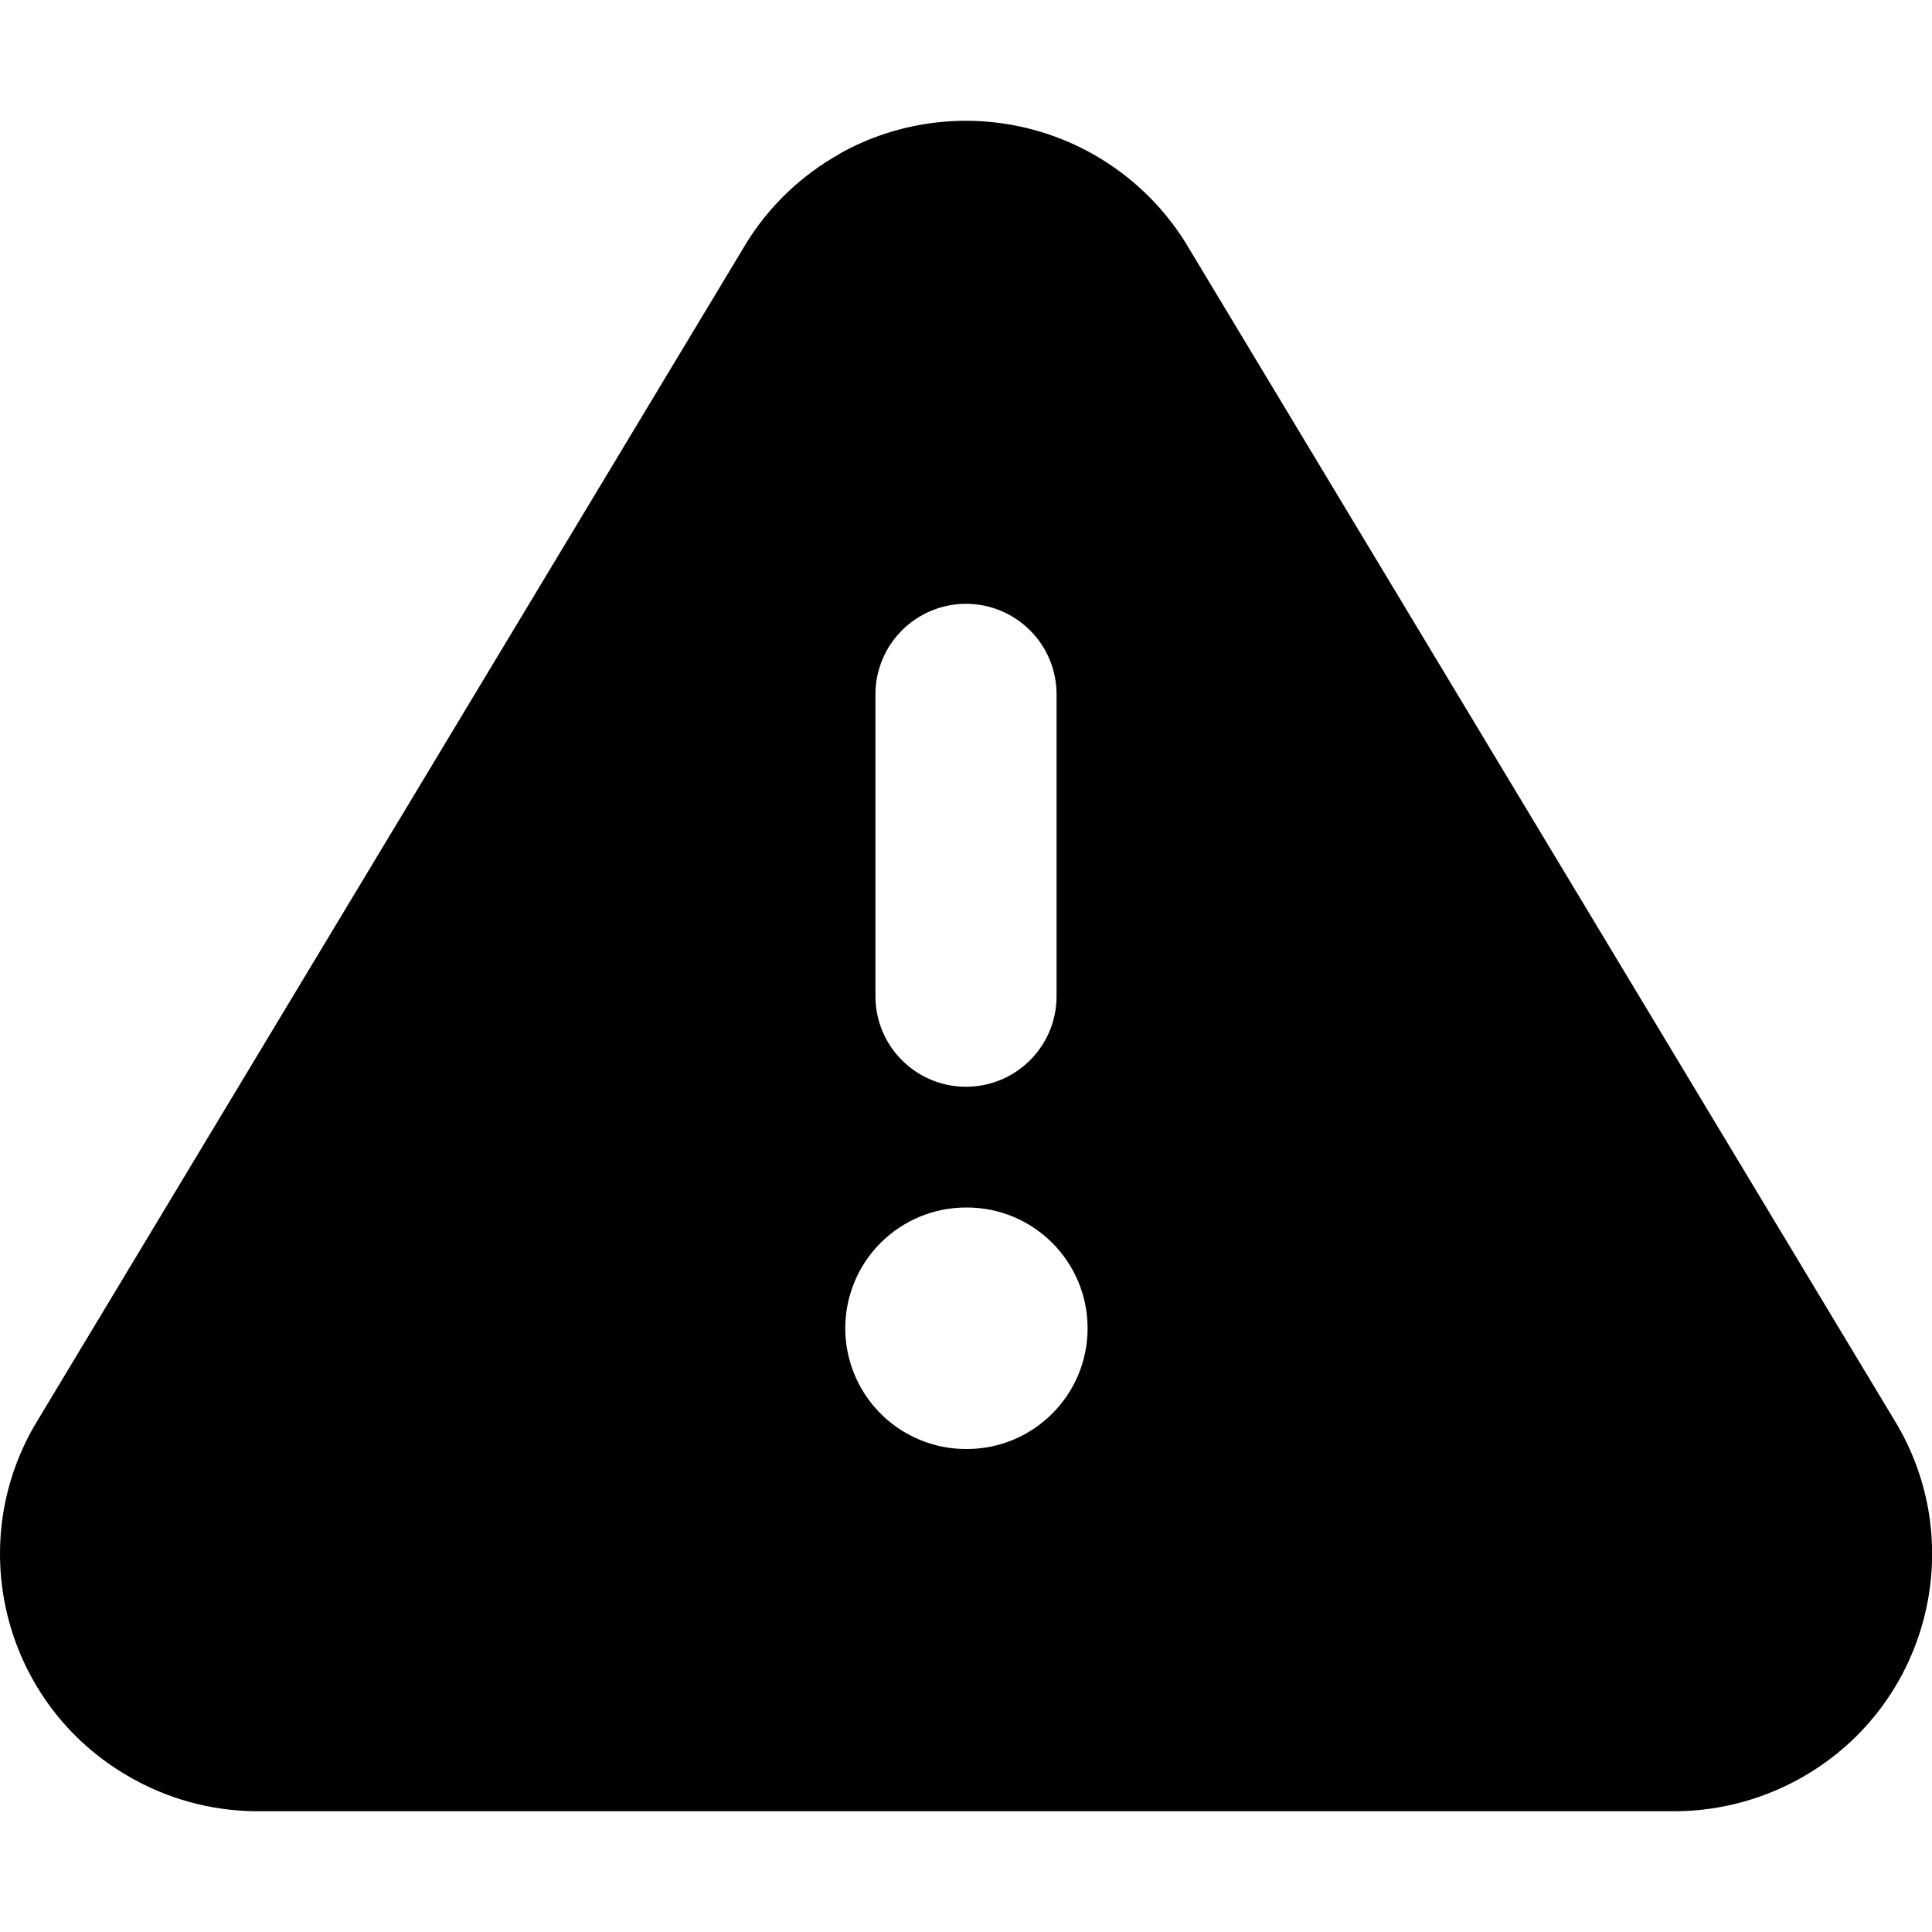
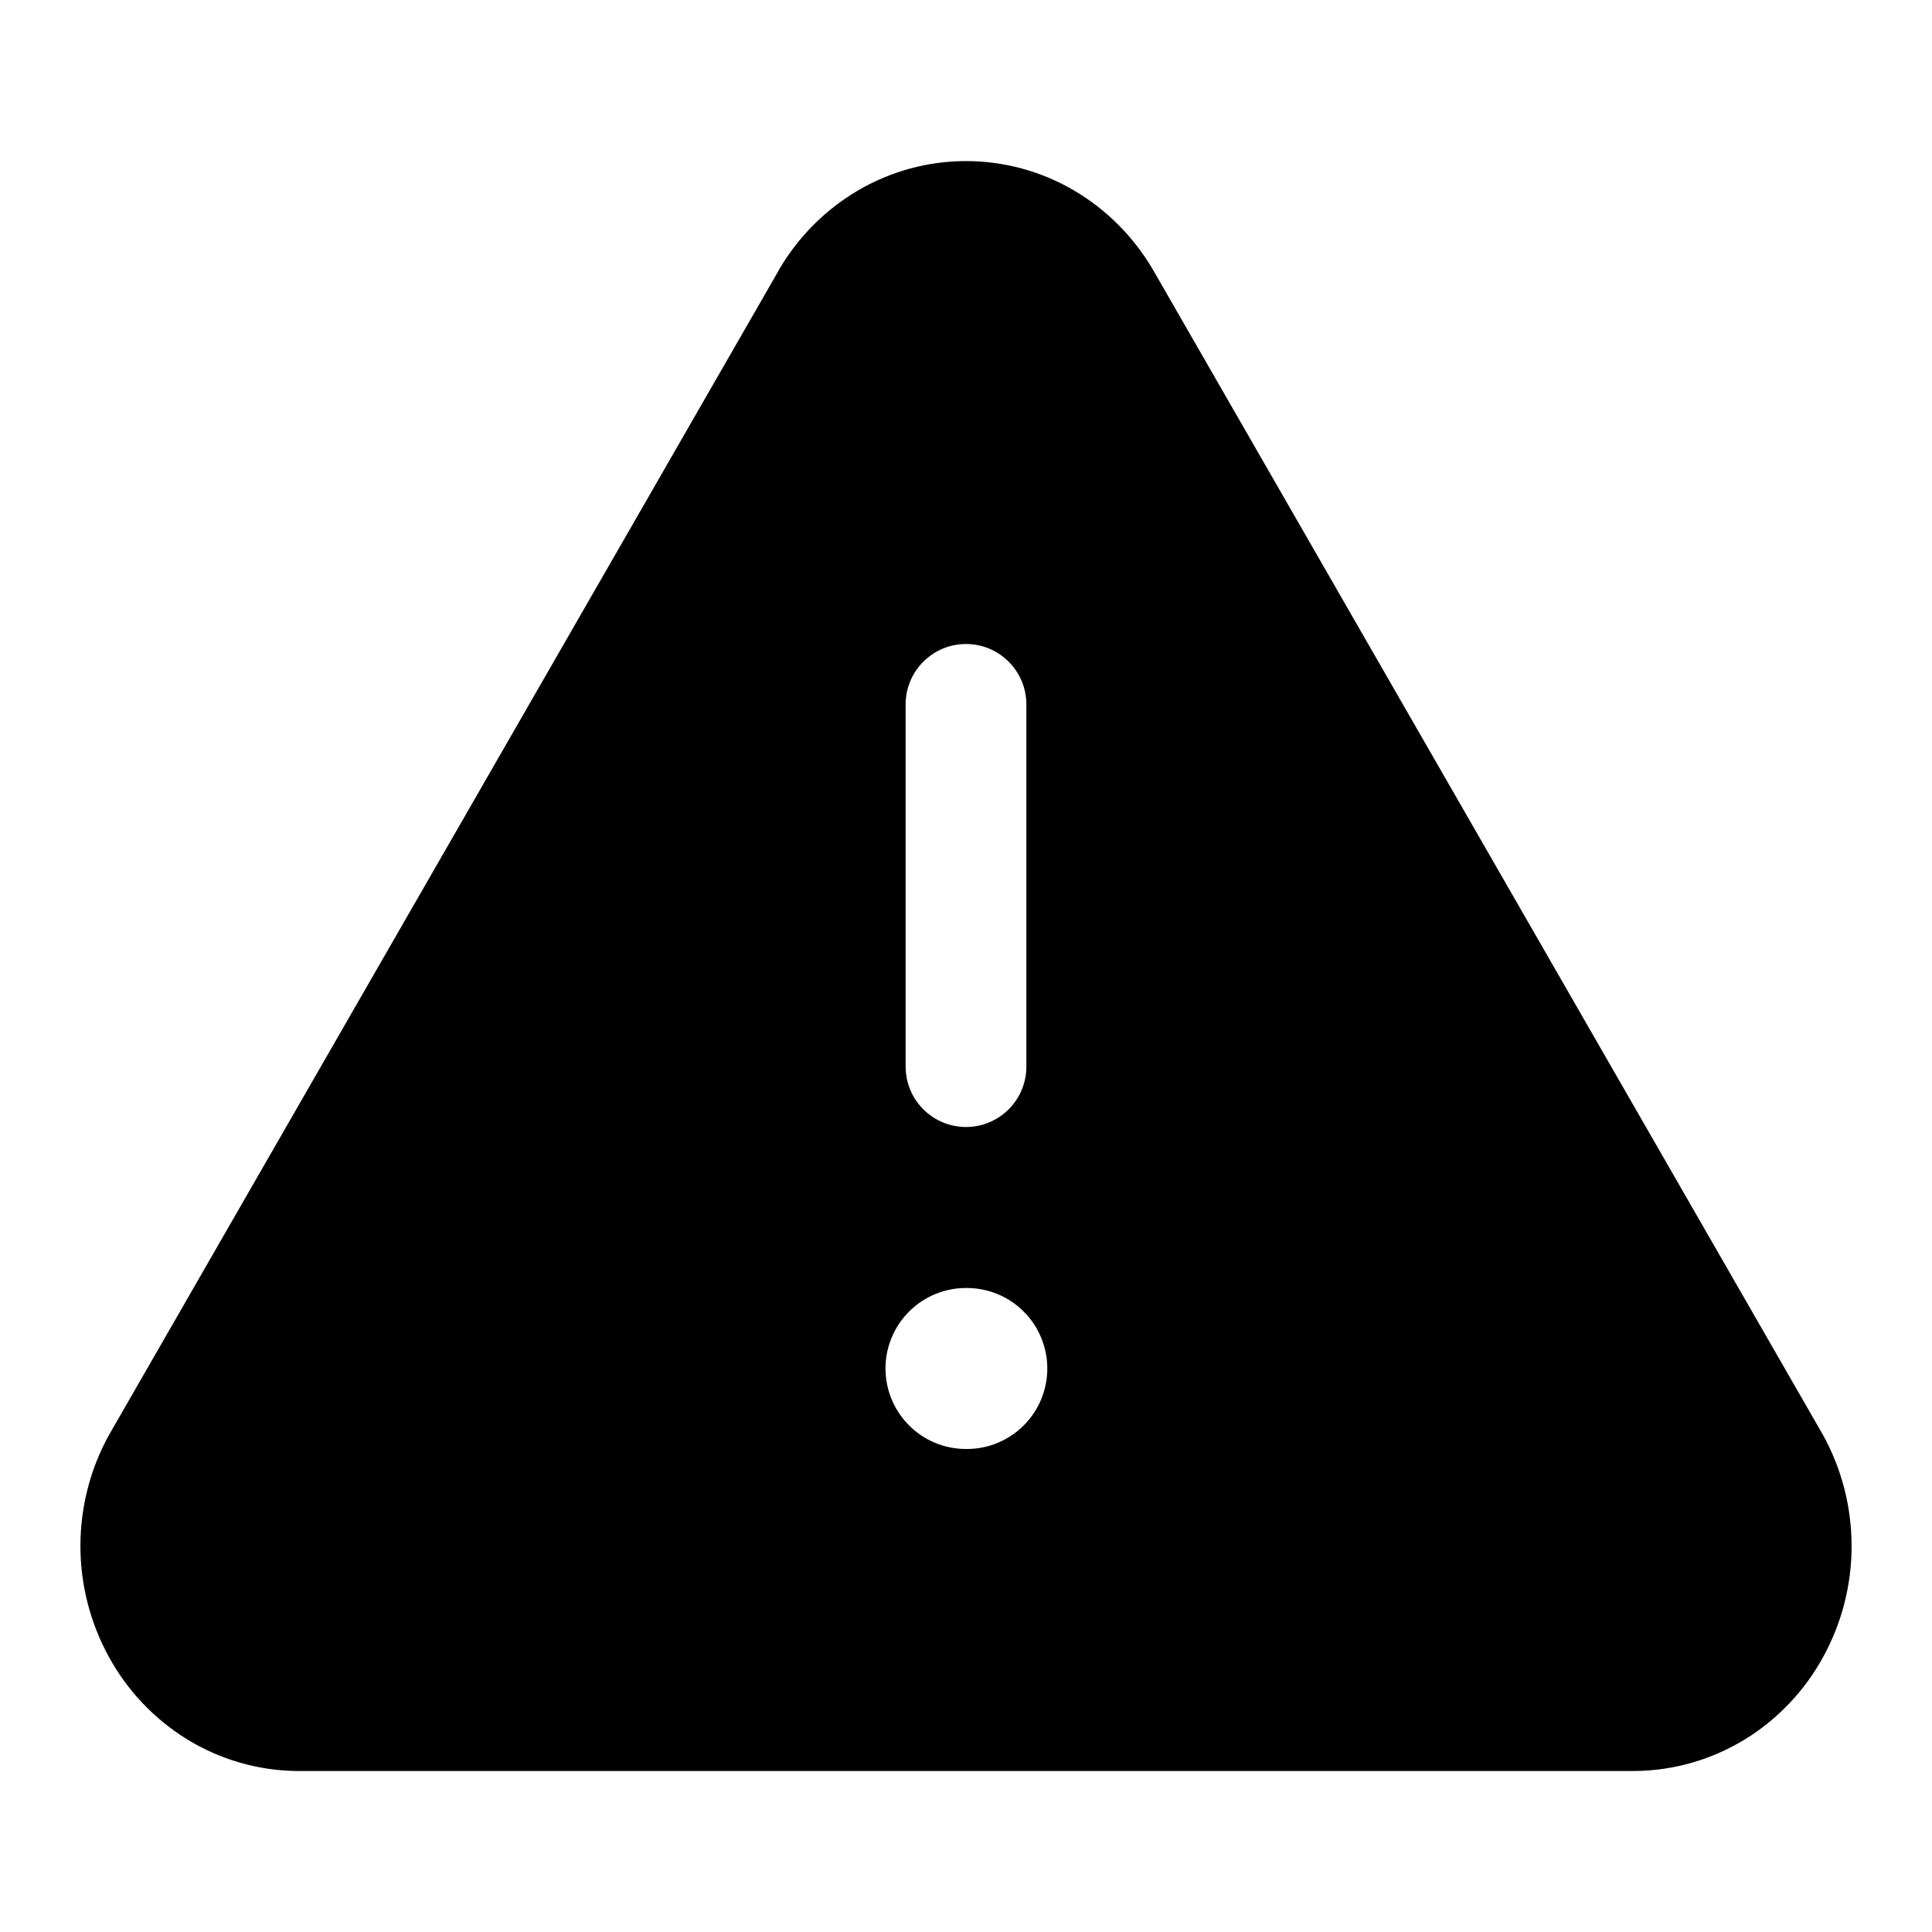
- <svg xmlns="http://www.w3.org/2000/svg" width="16" height="16" fill="currentColor" viewBox="0 0 16 16">
-   <g clip-path="url(#a)">
-     <path fill-rule="evenodd" d="M8.541 1.07a2.143 2.143 0 0 0-1.588.203l.001.001c-.32.179-.589.437-.78.75l-.002.004-5.878 9.764-.006.01a2.125 2.125 0 0 0 .768 2.904c.321.189.686.29 1.059.294h11.77a2.148 2.148 0 0 0 1.06-.293 2.126 2.126 0 0 0 .768-2.905L9.829 2.028l-.002-.004a2.143 2.143 0 0 0-1.286-.954Zm-1.248 9.223A1 1 0 0 0 8 12h.007a1 1 0 0 0 0-2H8a1 1 0 0 0-.707.293ZM8.53 5.22c.141.14.22.331.22.53v2.5a.75.75 0 0 1-1.5 0v-2.5a.75.75 0 0 1 1.28-.53Z" clip-rule="evenodd" />
-   </g>
-   <defs>
-     <clipPath id="a">
-       <path d="M0 0h16v16H0z" />
-     </clipPath>
-   </defs>
+ <svg xmlns="http://www.w3.org/2000/svg" width="24" height="24" viewBox="0 0 24 24" fill="none">
+   <path fill-rule="evenodd" clip-rule="evenodd" d="M12 2.001C11.528 2.001 11.065 2.127 10.658 2.366C10.25 2.606 9.911 2.947 9.674 3.356L9.673 3.36L1.363 17.81L1.357 17.82C1.123 18.242 1 18.716 0.999 19.198C0.998 19.68 1.119 20.155 1.35 20.578C1.58 21 1.916 21.355 2.325 21.607C2.734 21.858 3.202 21.994 3.682 22H20.318C20.798 21.994 21.265 21.858 21.675 21.608C22.085 21.356 22.421 21.001 22.651 20.578C22.882 20.155 23.003 19.68 23.001 19.198C23 18.716 22.877 18.242 22.643 17.82L14.328 3.36L14.326 3.356C14.087 2.947 13.749 2.605 13.342 2.366C12.935 2.127 12.472 2.001 12 2.001ZM11.293 16.293C11.105 16.48 11 16.735 11 17C11 17.265 11.105 17.52 11.293 17.707C11.48 17.895 11.735 18 12 18H12.01C12.275 18 12.53 17.895 12.717 17.707C12.905 17.52 13.01 17.265 13.01 17C13.01 16.735 12.905 16.48 12.717 16.293C12.53 16.105 12.275 16 12.01 16H12C11.735 16 11.48 16.105 11.293 16.293ZM12.53 8.22C12.671 8.36 12.75 8.551 12.75 8.75V13.25C12.75 13.449 12.671 13.64 12.53 13.78C12.39 13.921 12.199 14 12 14C11.801 14 11.61 13.921 11.47 13.78C11.329 13.64 11.25 13.449 11.25 13.25V8.75C11.25 8.551 11.329 8.36 11.47 8.22C11.61 8.079 11.801 8 12 8C12.199 8 12.39 8.079 12.53 8.22Z" fill="black" />
</svg>
